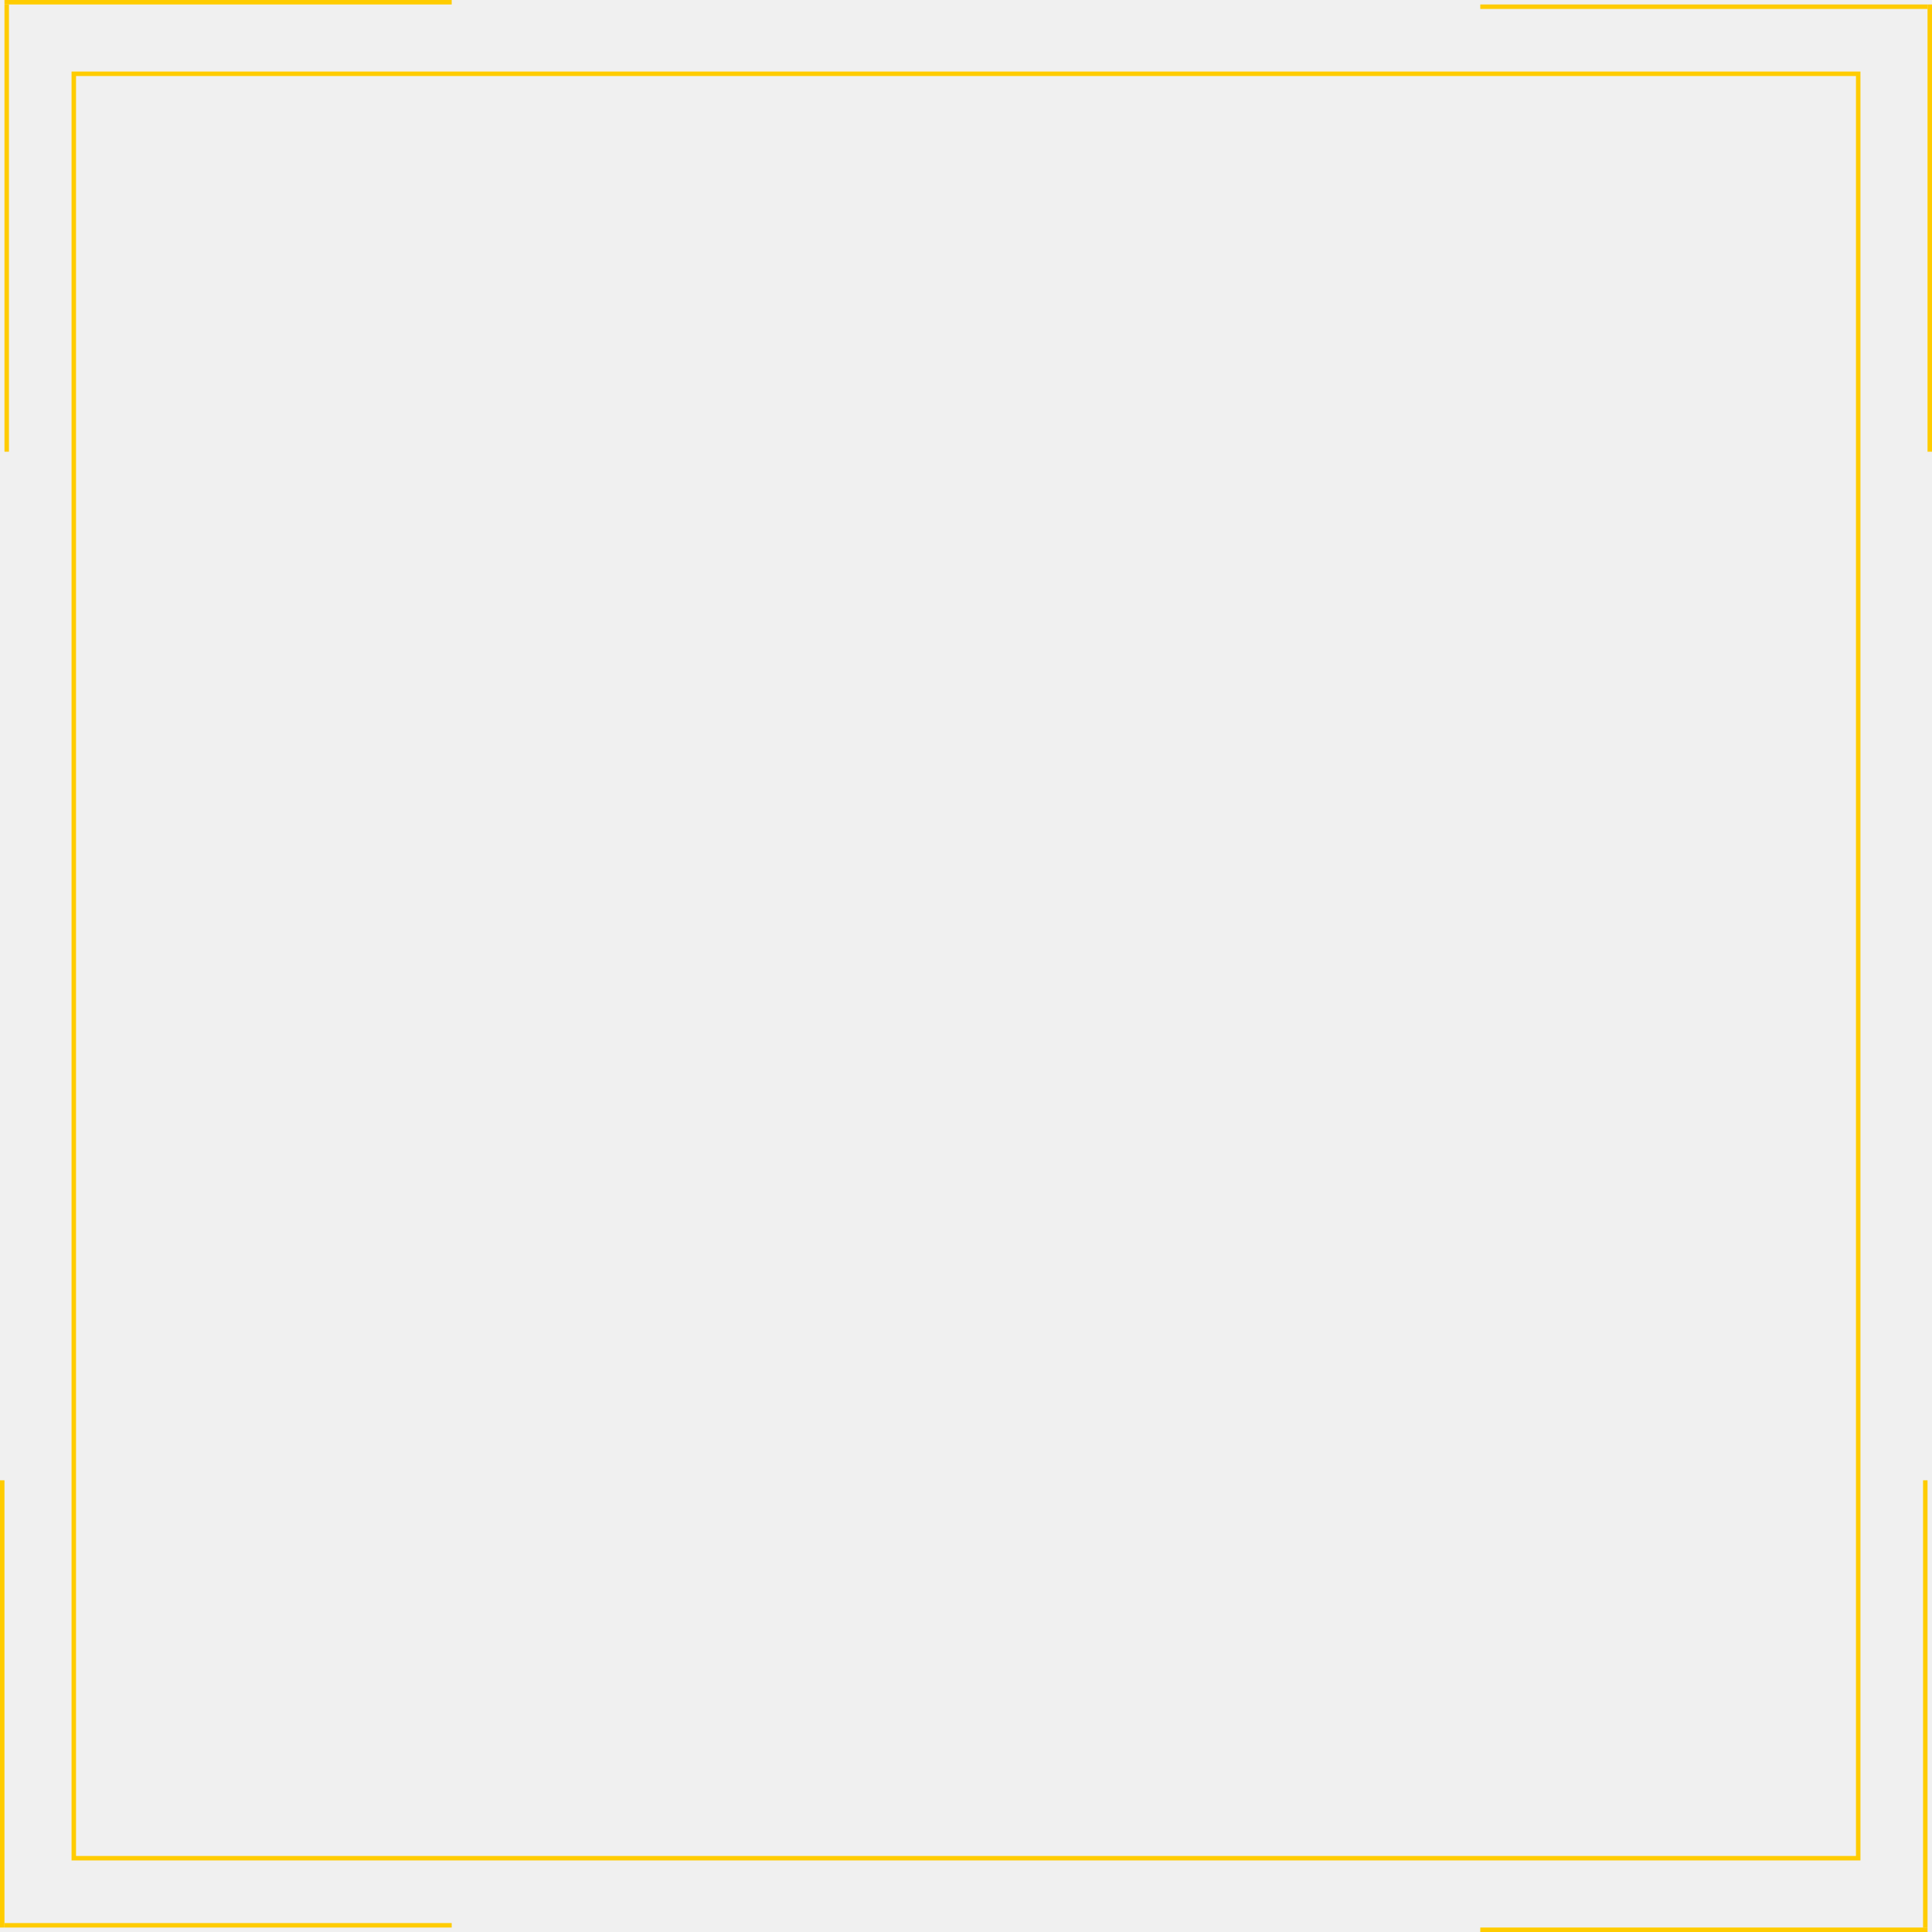
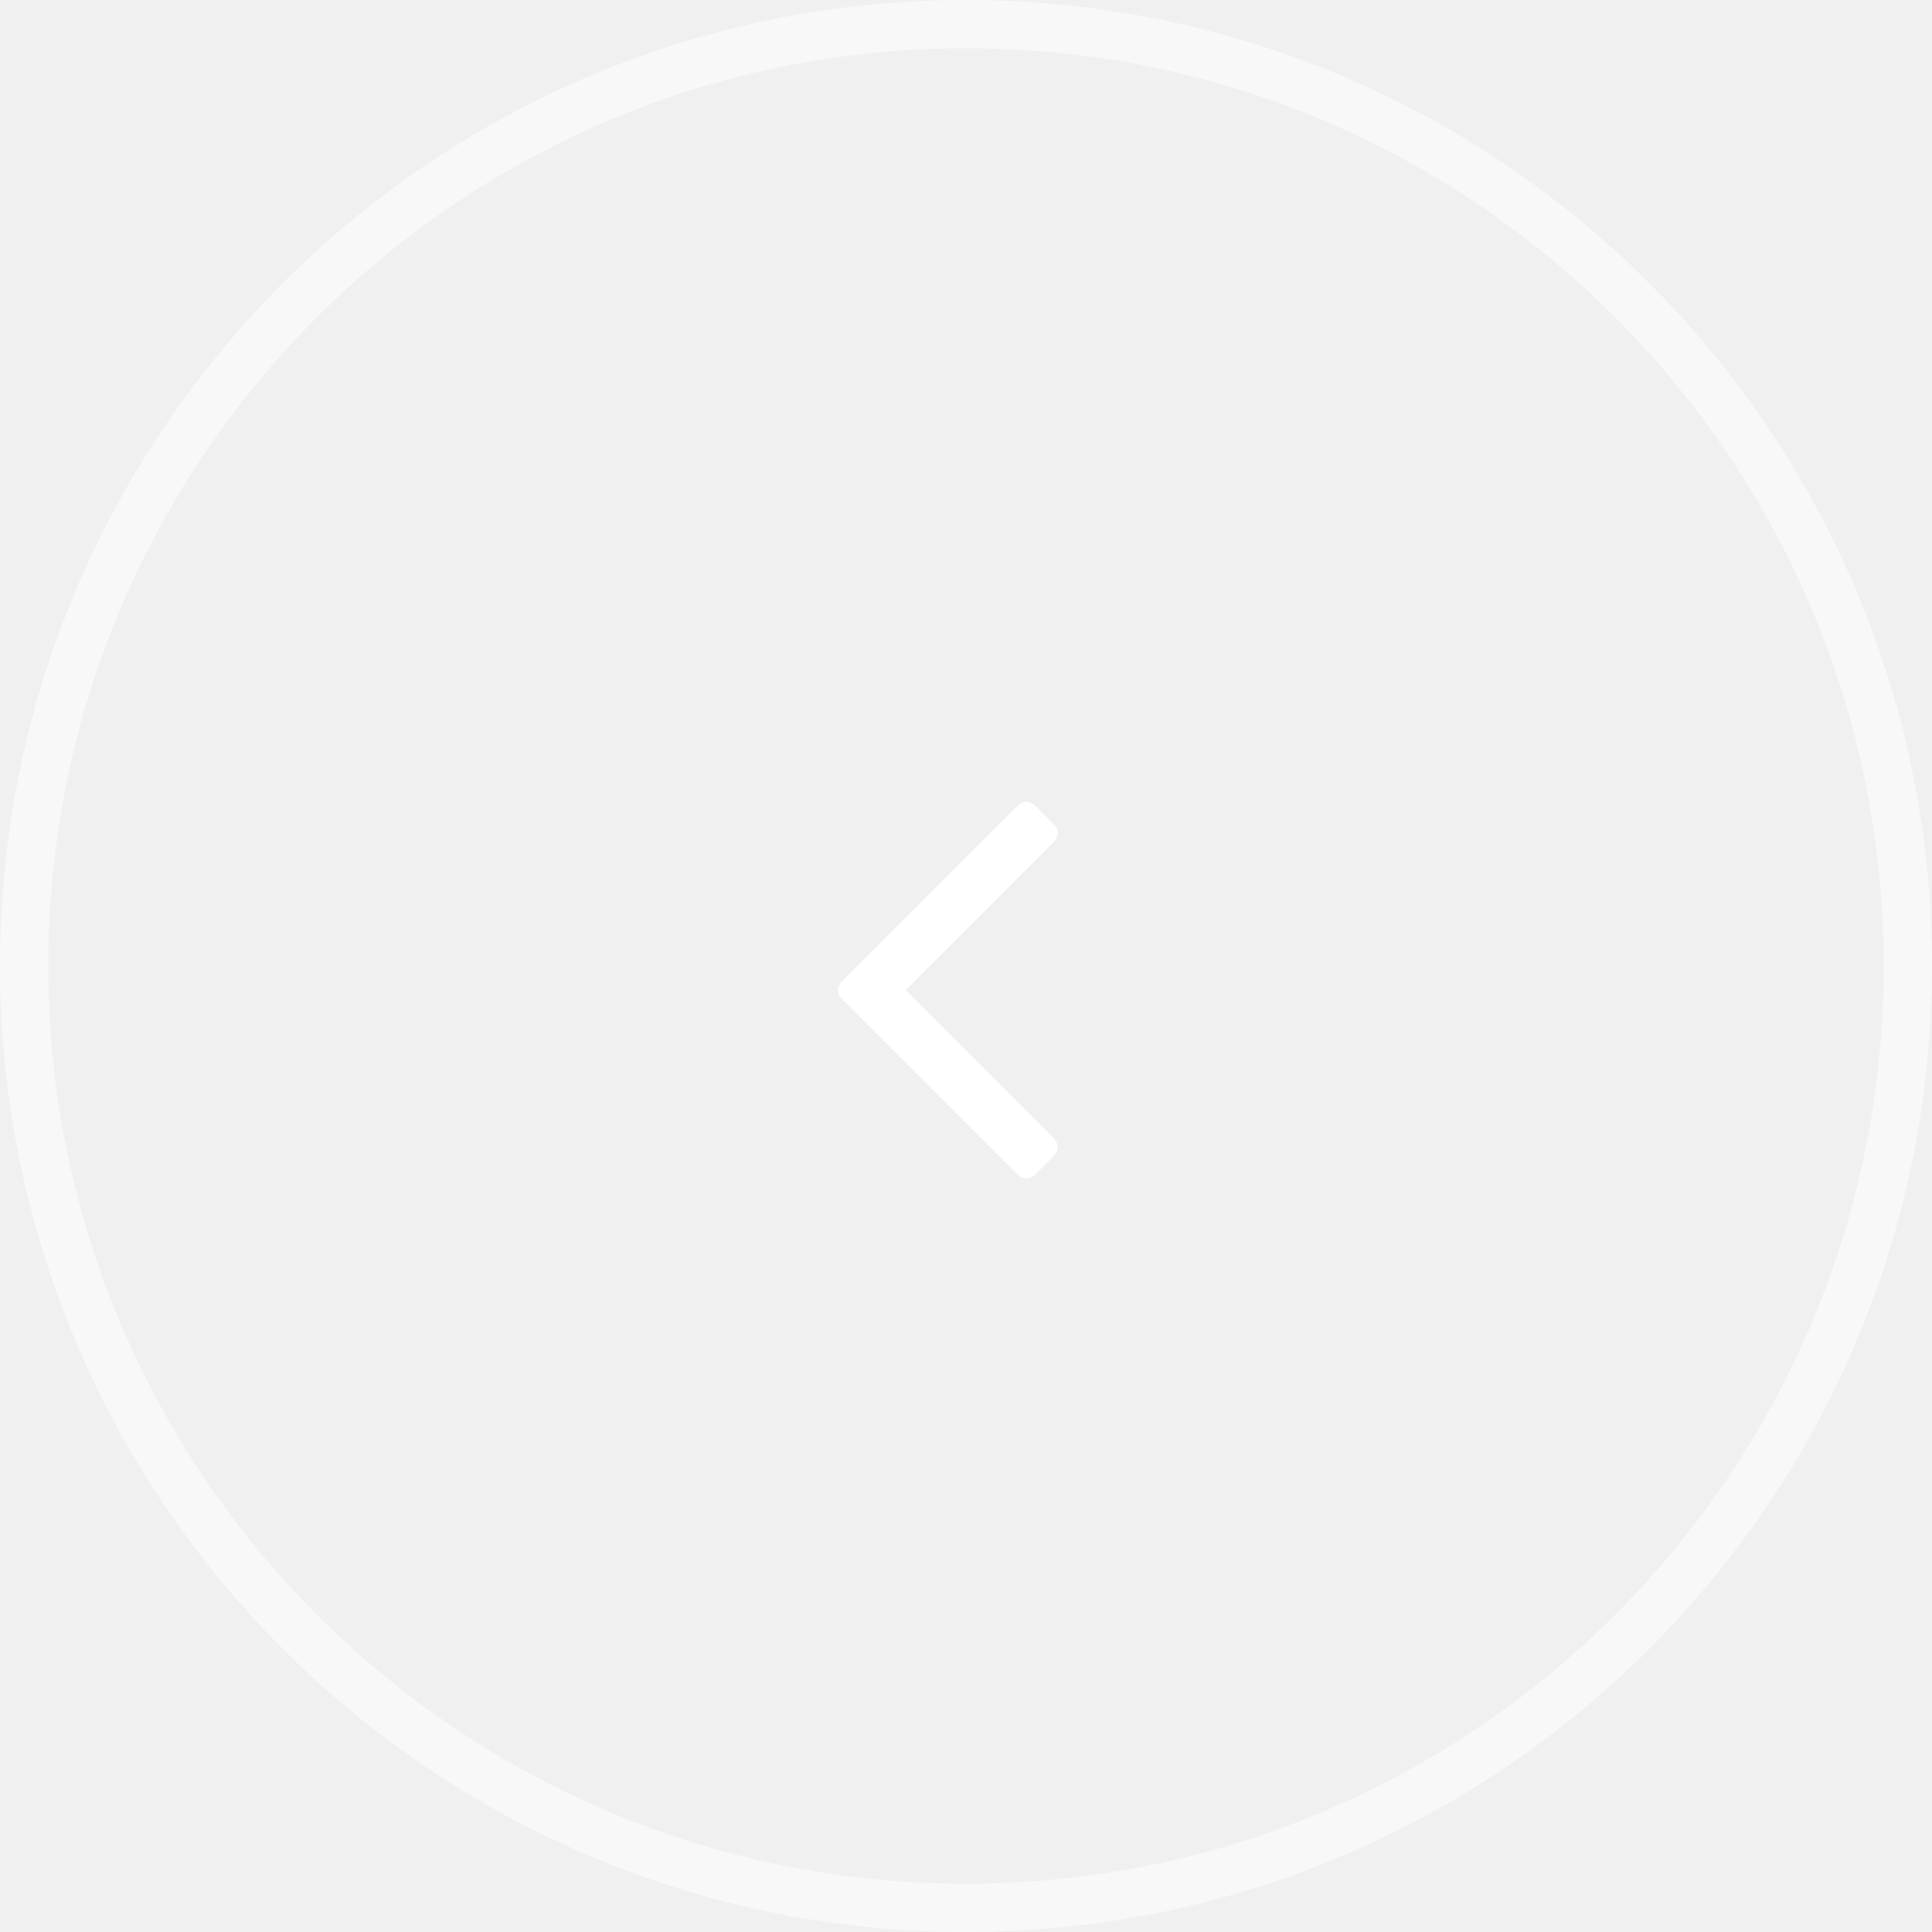
- <svg xmlns="http://www.w3.org/2000/svg" xmlns:xlink="http://www.w3.org/1999/xlink" width="432" height="432" viewBox="0 0 432 432" fill="none">
-   <line x1="0.5" y1="431" x2="0.5" y2="331" stroke="#FFCC00" />
-   <line x1="1" y1="430.5" x2="101" y2="430.5" stroke="#FFCC00" />
-   <line x1="431" y1="431.5" x2="331" y2="431.5" stroke="#FFCC00" />
-   <line x1="430.5" y1="431" x2="430.5" y2="331" stroke="#FFCC00" />
-   <line x1="431.5" y1="1" x2="431.5" y2="101" stroke="#FFCC00" />
-   <line x1="431" y1="1.5" x2="331" y2="1.5" stroke="#FFCC00" />
-   <line x1="1" y1="0.5" x2="101" y2="0.5" stroke="#FFCC00" />
-   <line x1="1.5" y1="1" x2="1.5" y2="101" stroke="#FFCC00" />
-   <rect x="16.5" y="16.5" width="399" height="399" fill="url(#pattern0)" stroke="#FFCC00" />
-   <defs>
-     <pattern id="pattern0" patternContentUnits="objectBoundingBox" width="1" height="1">
-       <use xlink:href="#image0_4_42" transform="scale(0.00257732)" />
-     </pattern>
-     <img href="" id="image0_4_42" width="388" height="388" />
-   </defs>
+ <svg xmlns="http://www.w3.org/2000/svg" width="40" height="40" viewBox="0 0 40 40" fill="none">
+   <circle opacity="0.5" cx="20" cy="20" r="19.5" stroke="white" />
+   <path d="M21.898 17.25C21.898 17.18 21.867 17.117 21.82 17.07L21.43 16.68C21.383 16.633 21.312 16.602 21.25 16.602C21.188 16.602 21.117 16.633 21.07 16.68L17.43 20.32C17.383 20.367 17.352 20.438 17.352 20.5C17.352 20.562 17.383 20.633 17.43 20.68L21.07 24.32C21.117 24.367 21.188 24.398 21.25 24.398C21.312 24.398 21.383 24.367 21.43 24.32L21.82 23.93C21.867 23.883 21.898 23.812 21.898 23.75C21.898 23.688 21.867 23.617 21.82 23.57L18.75 20.5L21.82 17.43C21.867 17.383 21.898 17.312 21.898 17.25Z" fill="white" />
</svg>
